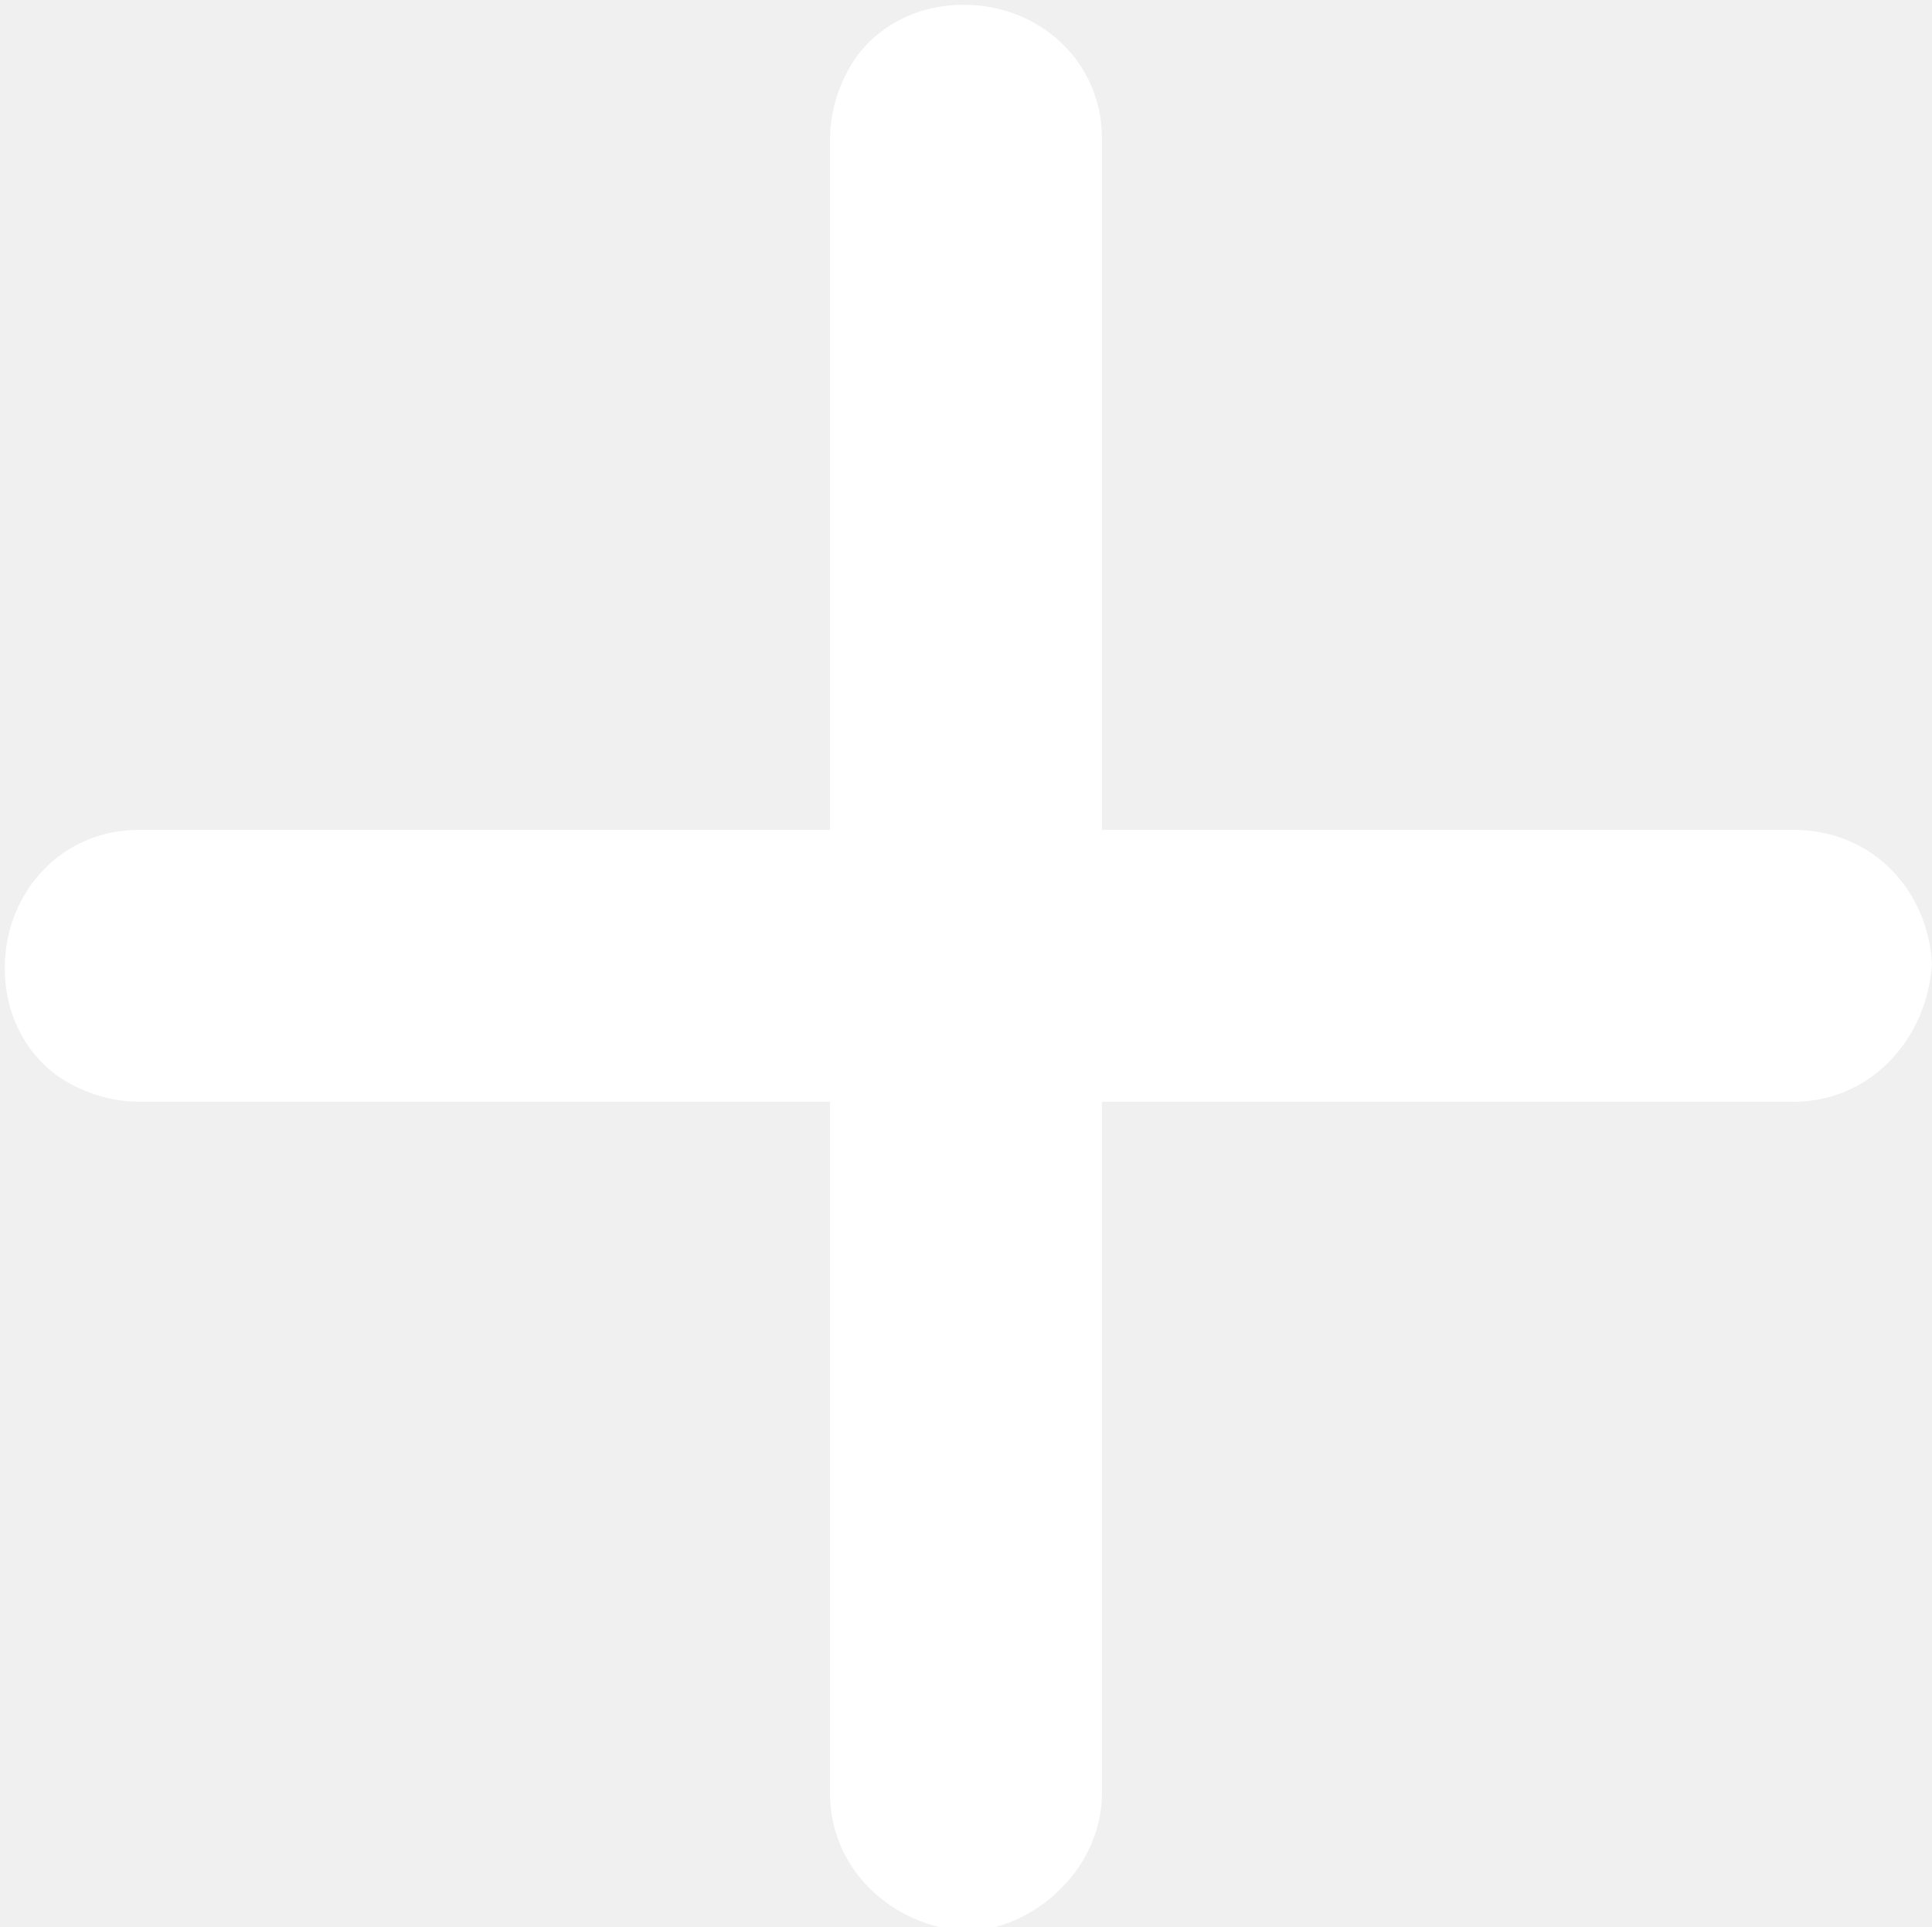
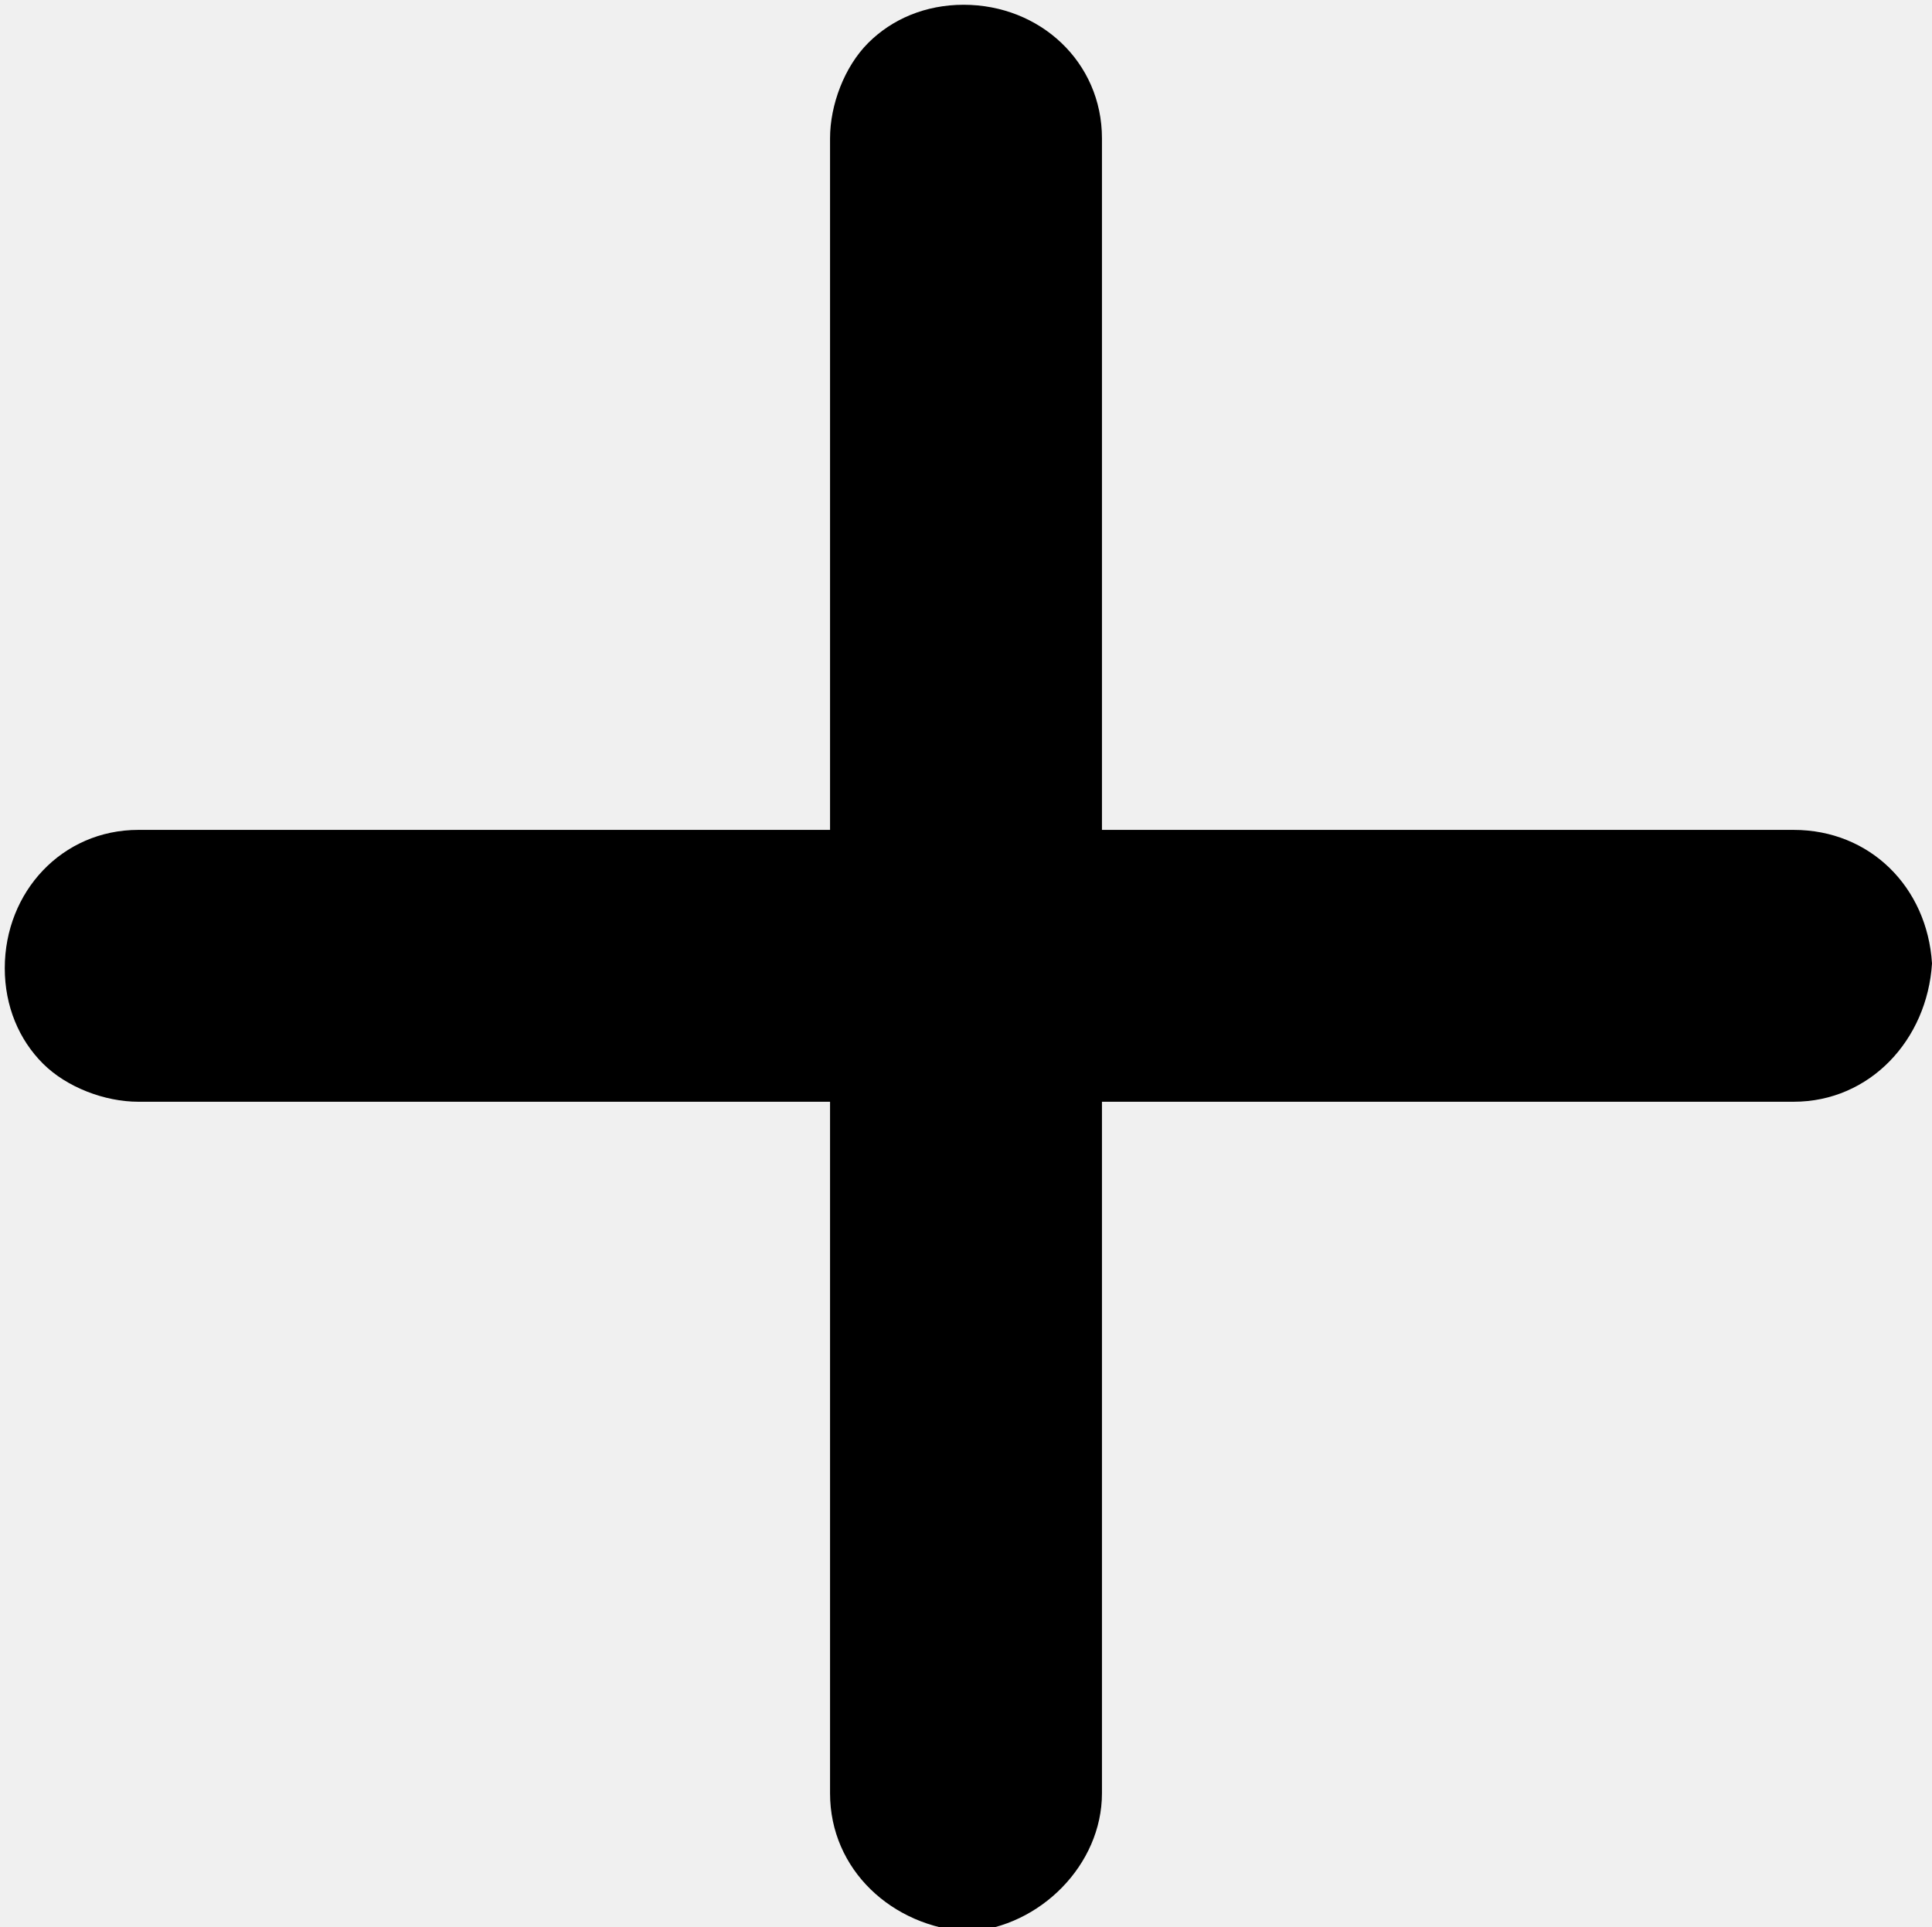
<svg xmlns="http://www.w3.org/2000/svg" version="1.1" id="Capa_1" x="0px" y="0px" viewBox="0 0 40.5 40.4" style="enable-background:new 0 0 40.5 40.4;" xml:space="preserve">
-   <style type="text/css">
- 	.st0{fill:#FFFFFF;}
- </style>
-   <path class="st0" d="M37.6,17.4H2.9c-1.6,0-2.8,1.3-2.8,2.9c0,0.8,0.3,1.5,0.8,2s1.3,0.8,2,0.8h34.7c1.6,0,2.8-1.3,2.9-2.9  C40.4,18.6,39.2,17.4,37.6,17.4z" />
-   <path class="st0" d="M23.1,37.6V2.9c0-1.6-1.3-2.8-2.9-2.8c-0.8,0-1.5,0.3-2,0.8s-0.8,1.3-0.8,2v34.7c0,1.6,1.3,2.8,2.9,2.9  C21.8,40.4,23.1,39.1,23.1,37.6z" />
+   <path d="M37.6,17.4l-34.7,0c-1.6,0-2.8,1.3-2.8,2.9c0,0.8,0.3,1.5,0.8,2c0.5,0.5,1.3,0.8,2,0.8l34.7,0c1.6,0,2.8-1.3,2.9-2.9  C40.4,18.6,39.2,17.4,37.6,17.4z" />
+   <path d="M23.1,37.6l0-34.7c0-1.6-1.3-2.8-2.9-2.8c-0.8,0-1.5,0.3-2,0.8c-0.5,0.5-0.8,1.3-0.8,2l0,34.7c0,1.6,1.3,2.8,2.9,2.9  C21.8,40.4,23.1,39.1,23.1,37.6z" />
</svg>
